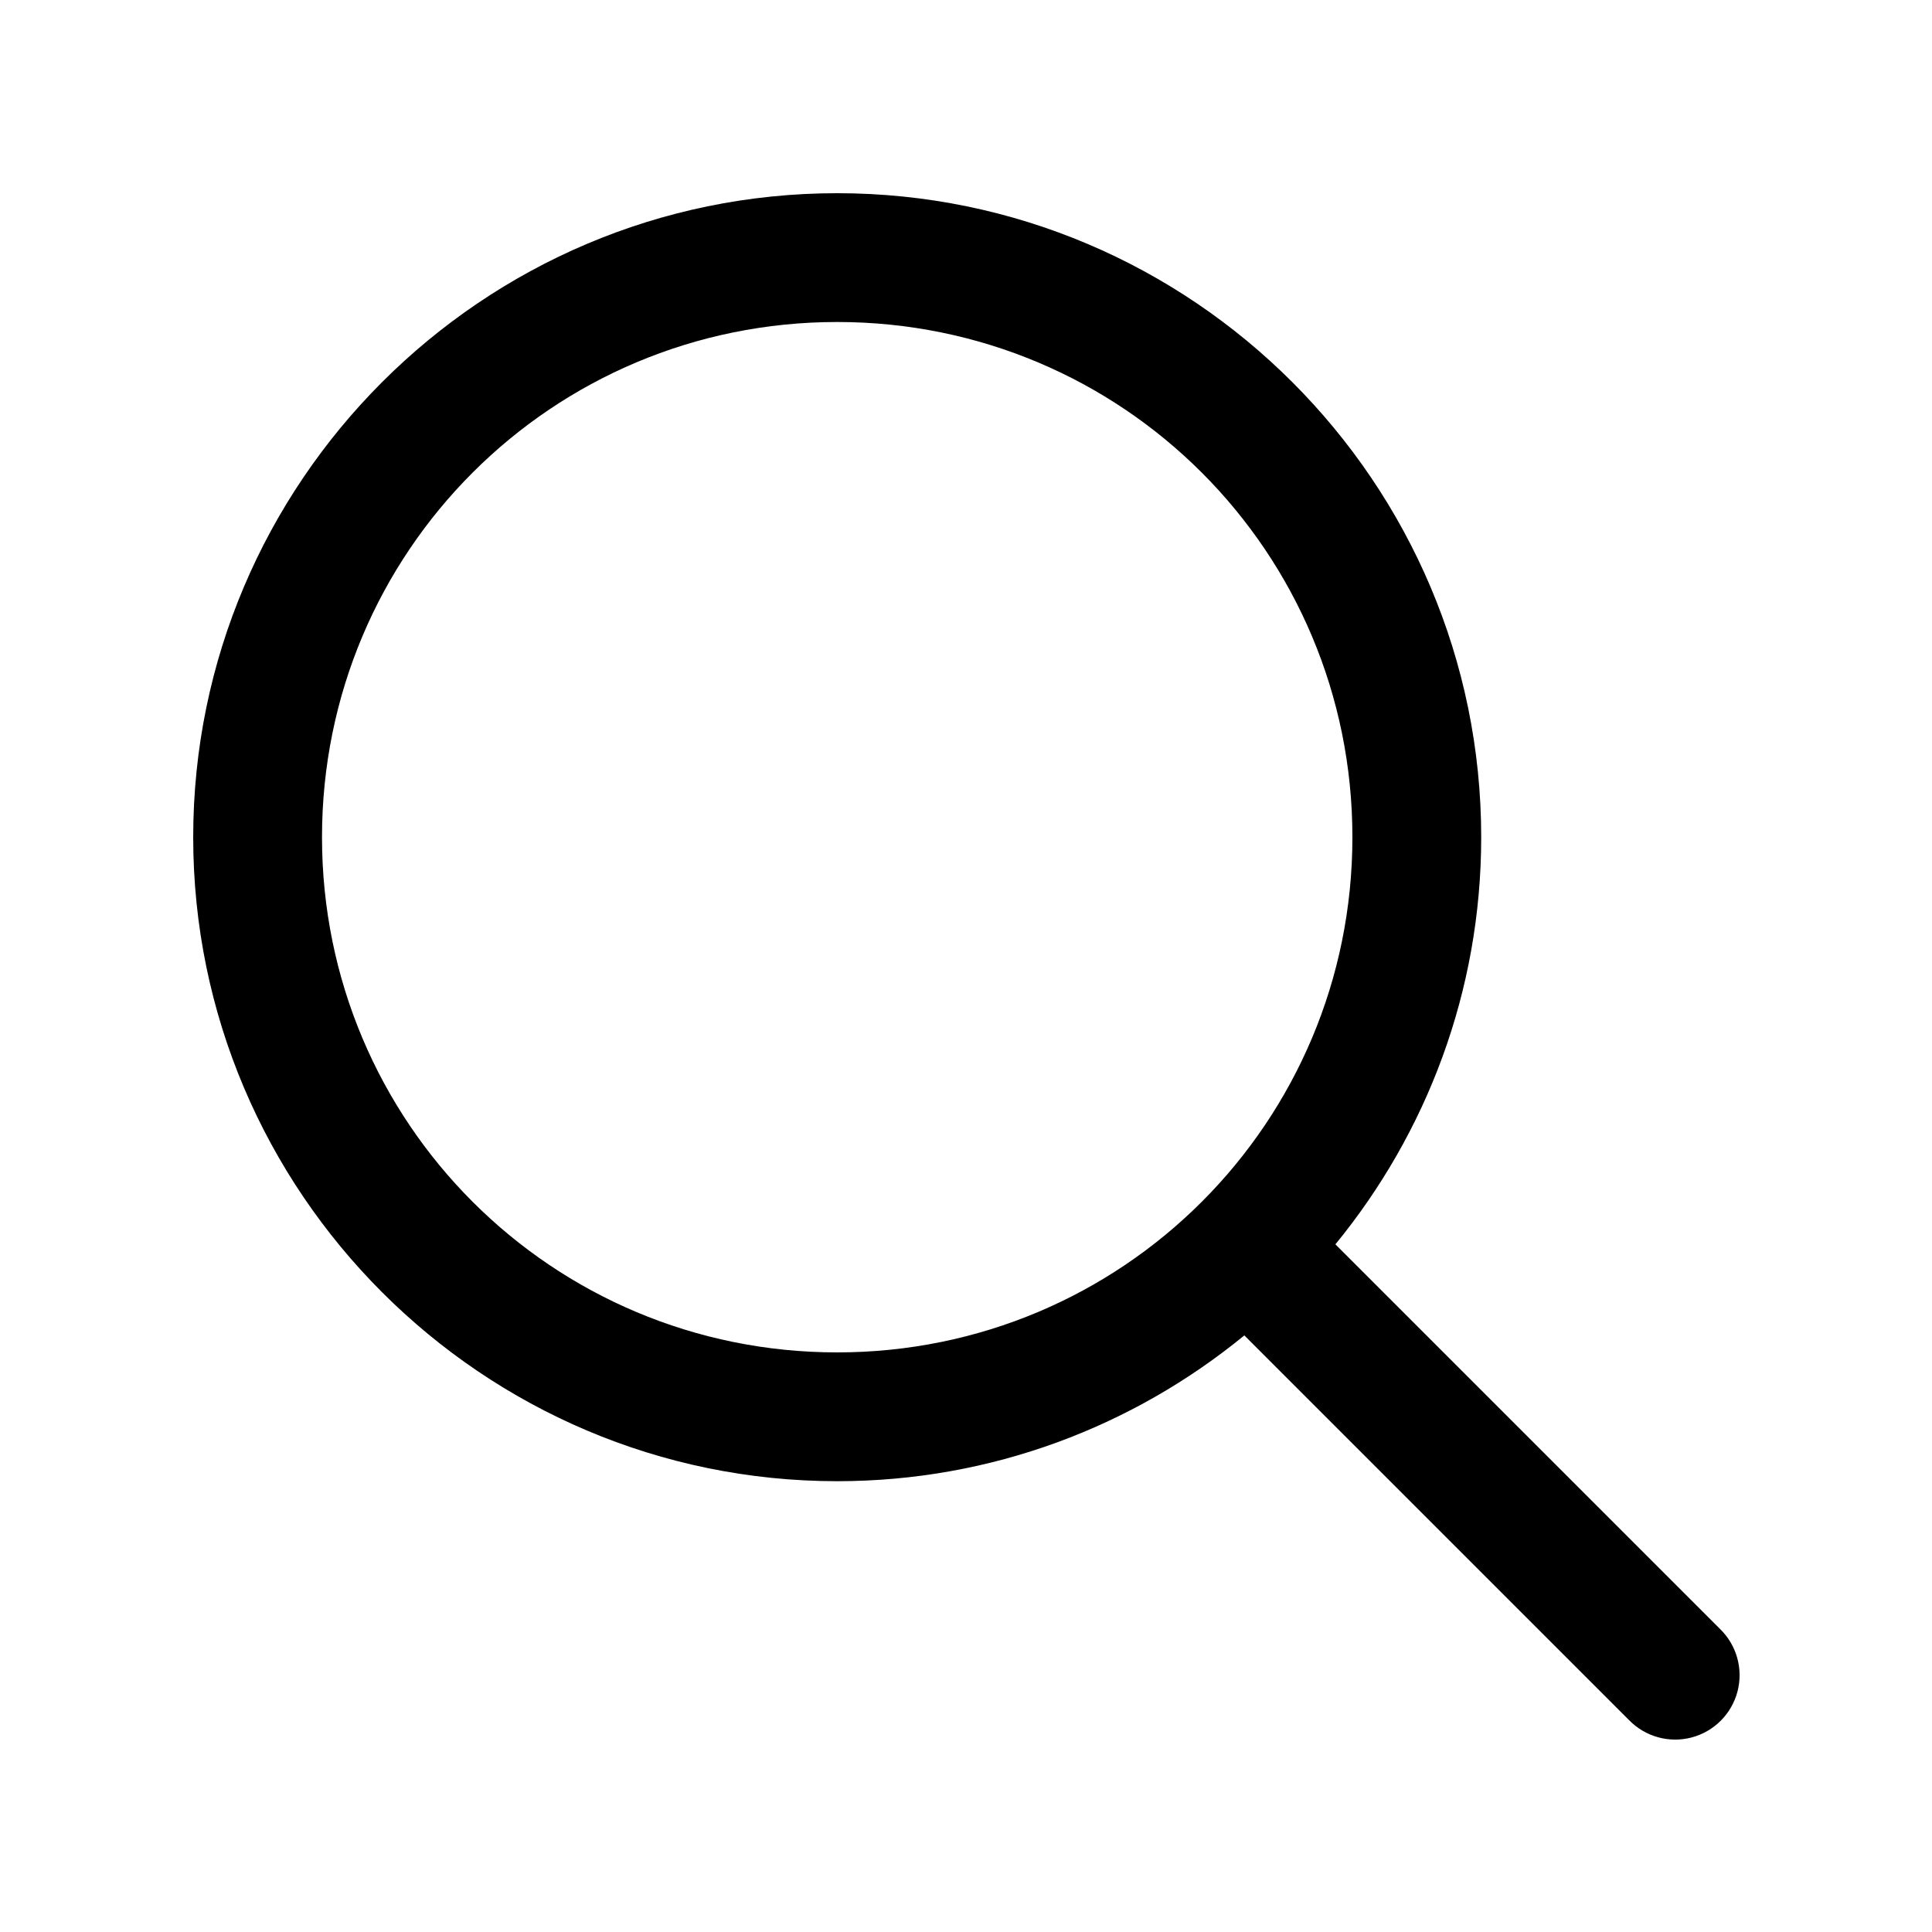
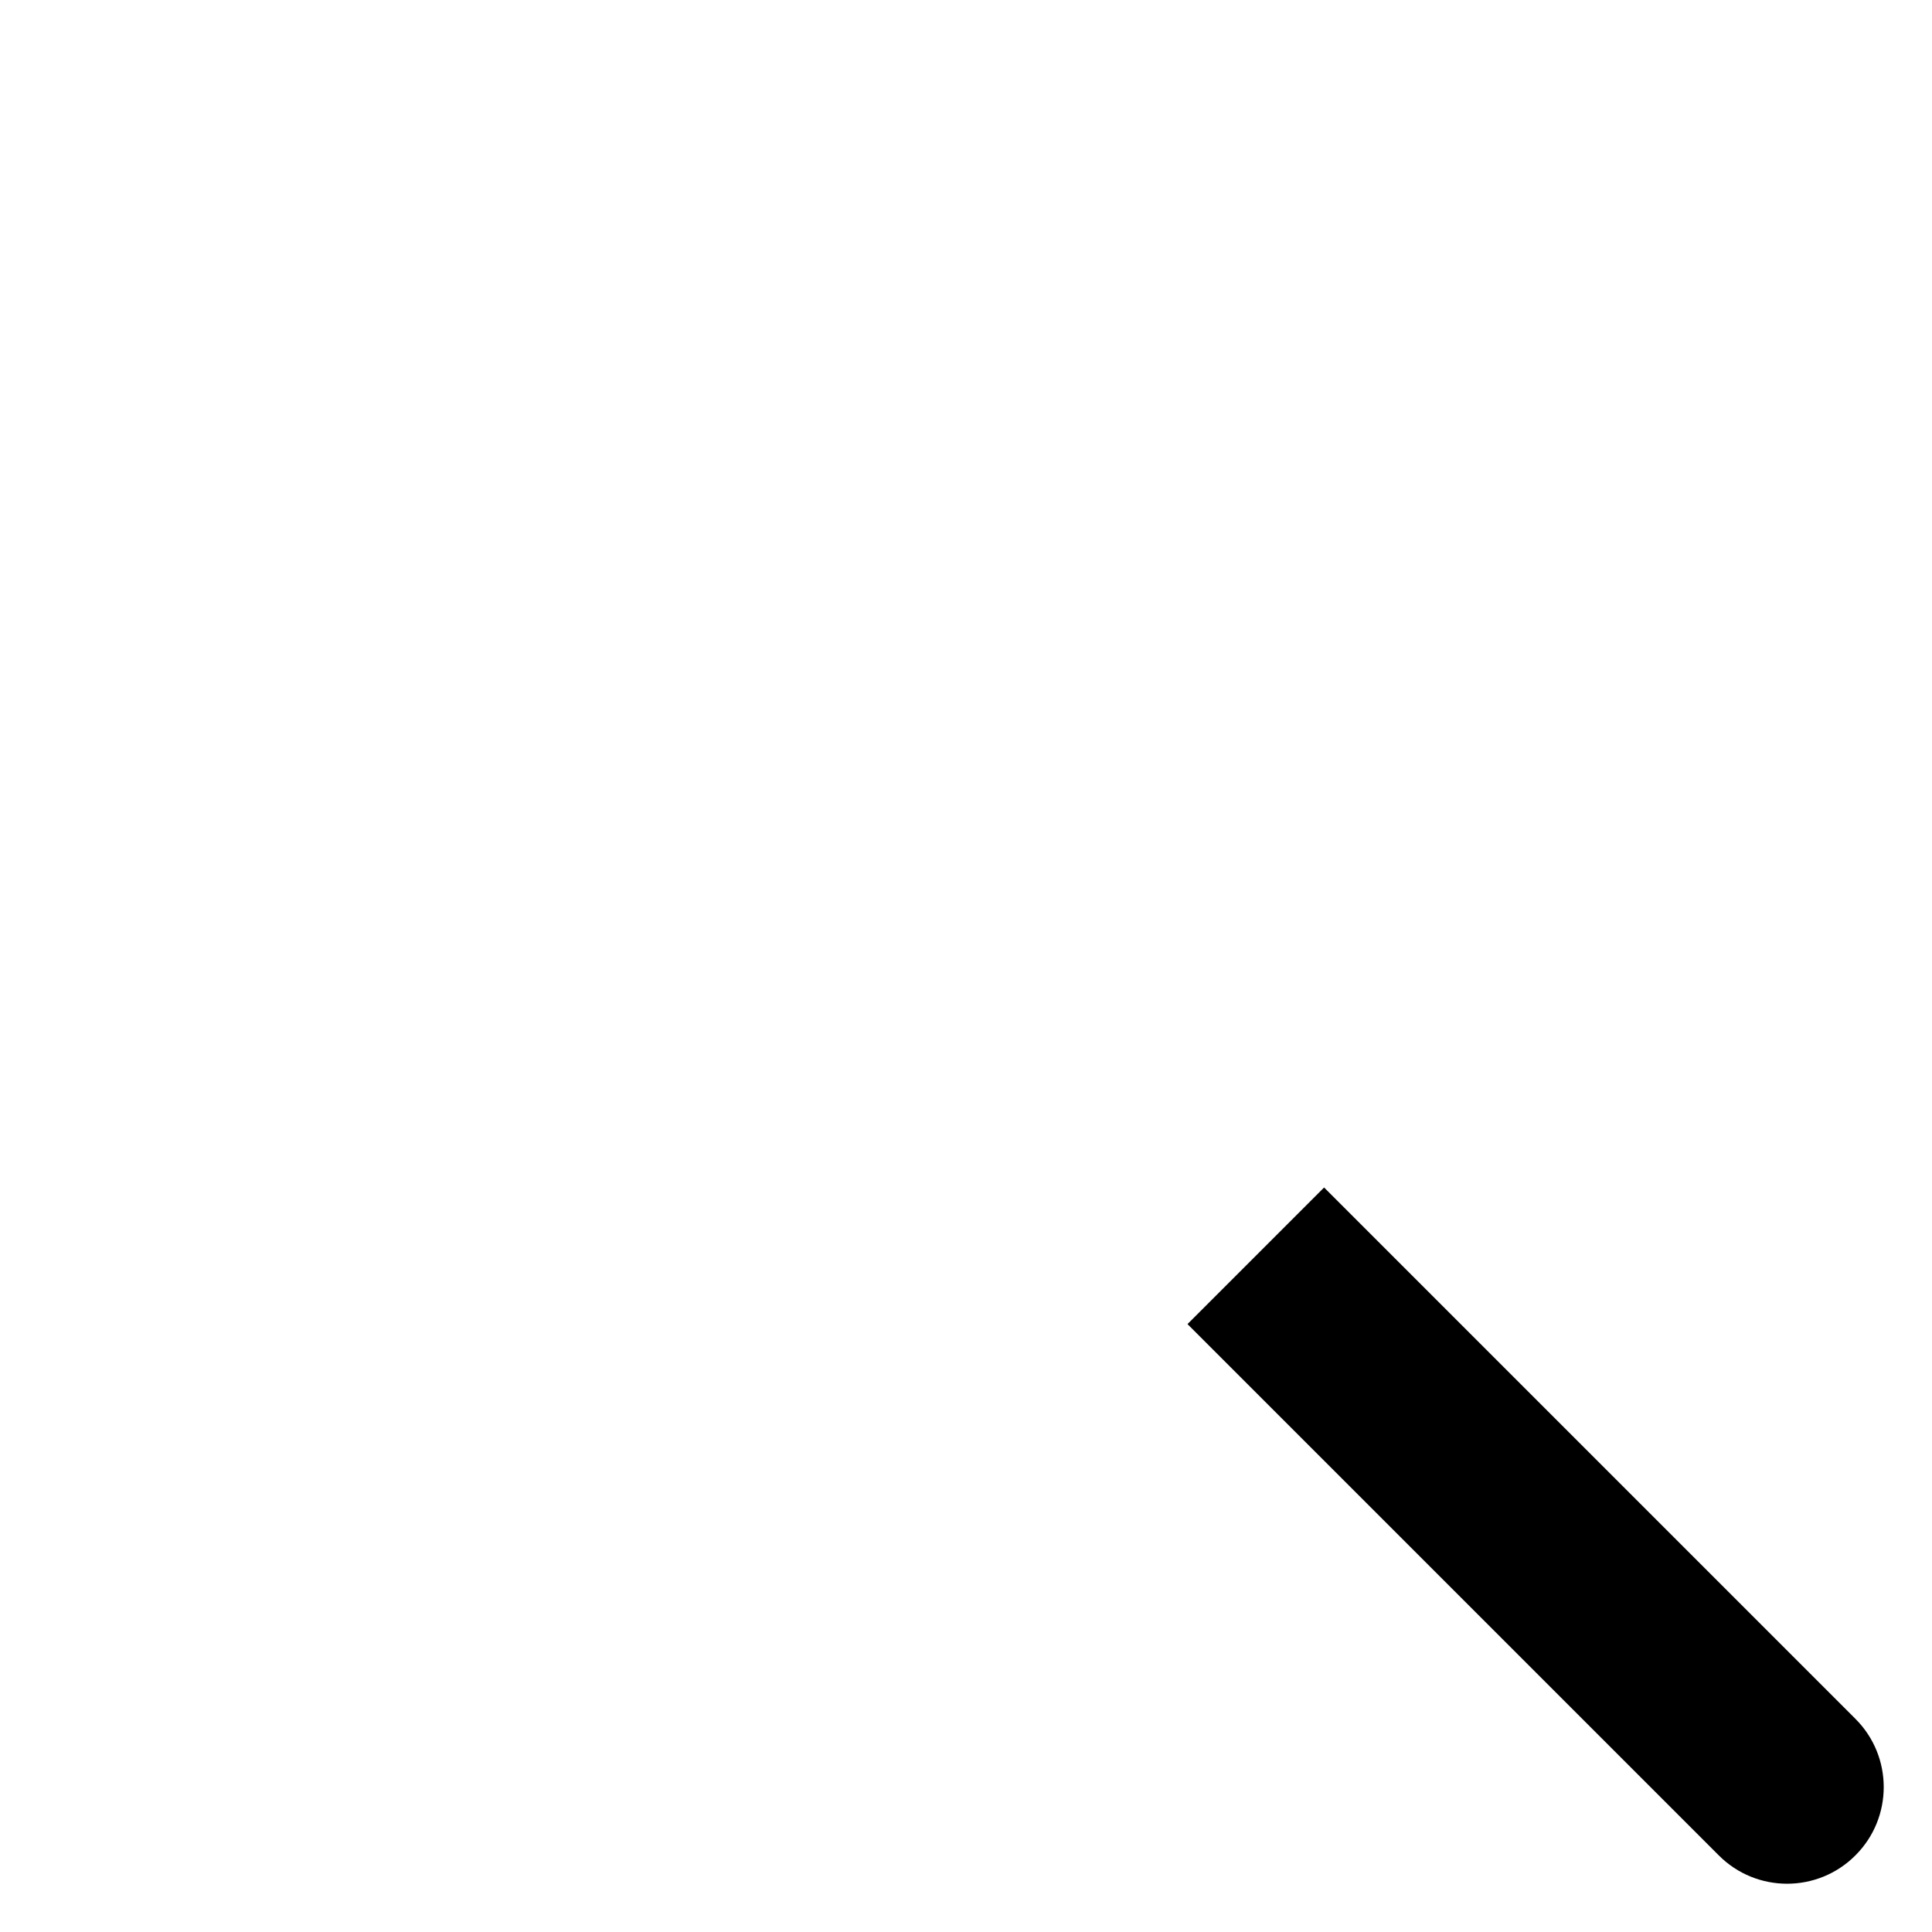
- <svg xmlns="http://www.w3.org/2000/svg" viewBox="0 0 30 30" width="22px" height="22px">
-   <path d="M 13 3 C 7.489 3 3 7.489 3 13 C 3 18.511 7.489 23 13 23 C 15.397 23 17.597 22.149 19.322 20.736 L 25.293 26.707 A 1 1 0 1 0 26.707 25.293 L 20.736 19.322 C 22.149 17.597 23 15.397 23 13 C 23 7.489 18.511 3 13 3 z M 13 5 C 17.43 5 21 8.57 21 13 C 21 17.43 17.43 21 13 21 C 8.57 21 5 17.43 5 13 C 5 8.57 8.57 5 13 5 z" fill="current" />
+ <svg xmlns="http://www.w3.org/2000/svg" width="16" height="16" viewBox="0 0 20 19">
+   <path d="M17.793 18.707C18.183 19.098 18.817 19.098 19.207 18.707C19.598 18.317 19.598 17.683 19.207 17.293L17.793 18.707ZM12.293 13.207L17.793 18.707L19.207 17.293L13.707 11.793L12.293 13.207Z" fill="current" />
+   <circle cx="8" cy="8" r="7" stroke="current" stroke-width="2" fill="none" />
</svg>
